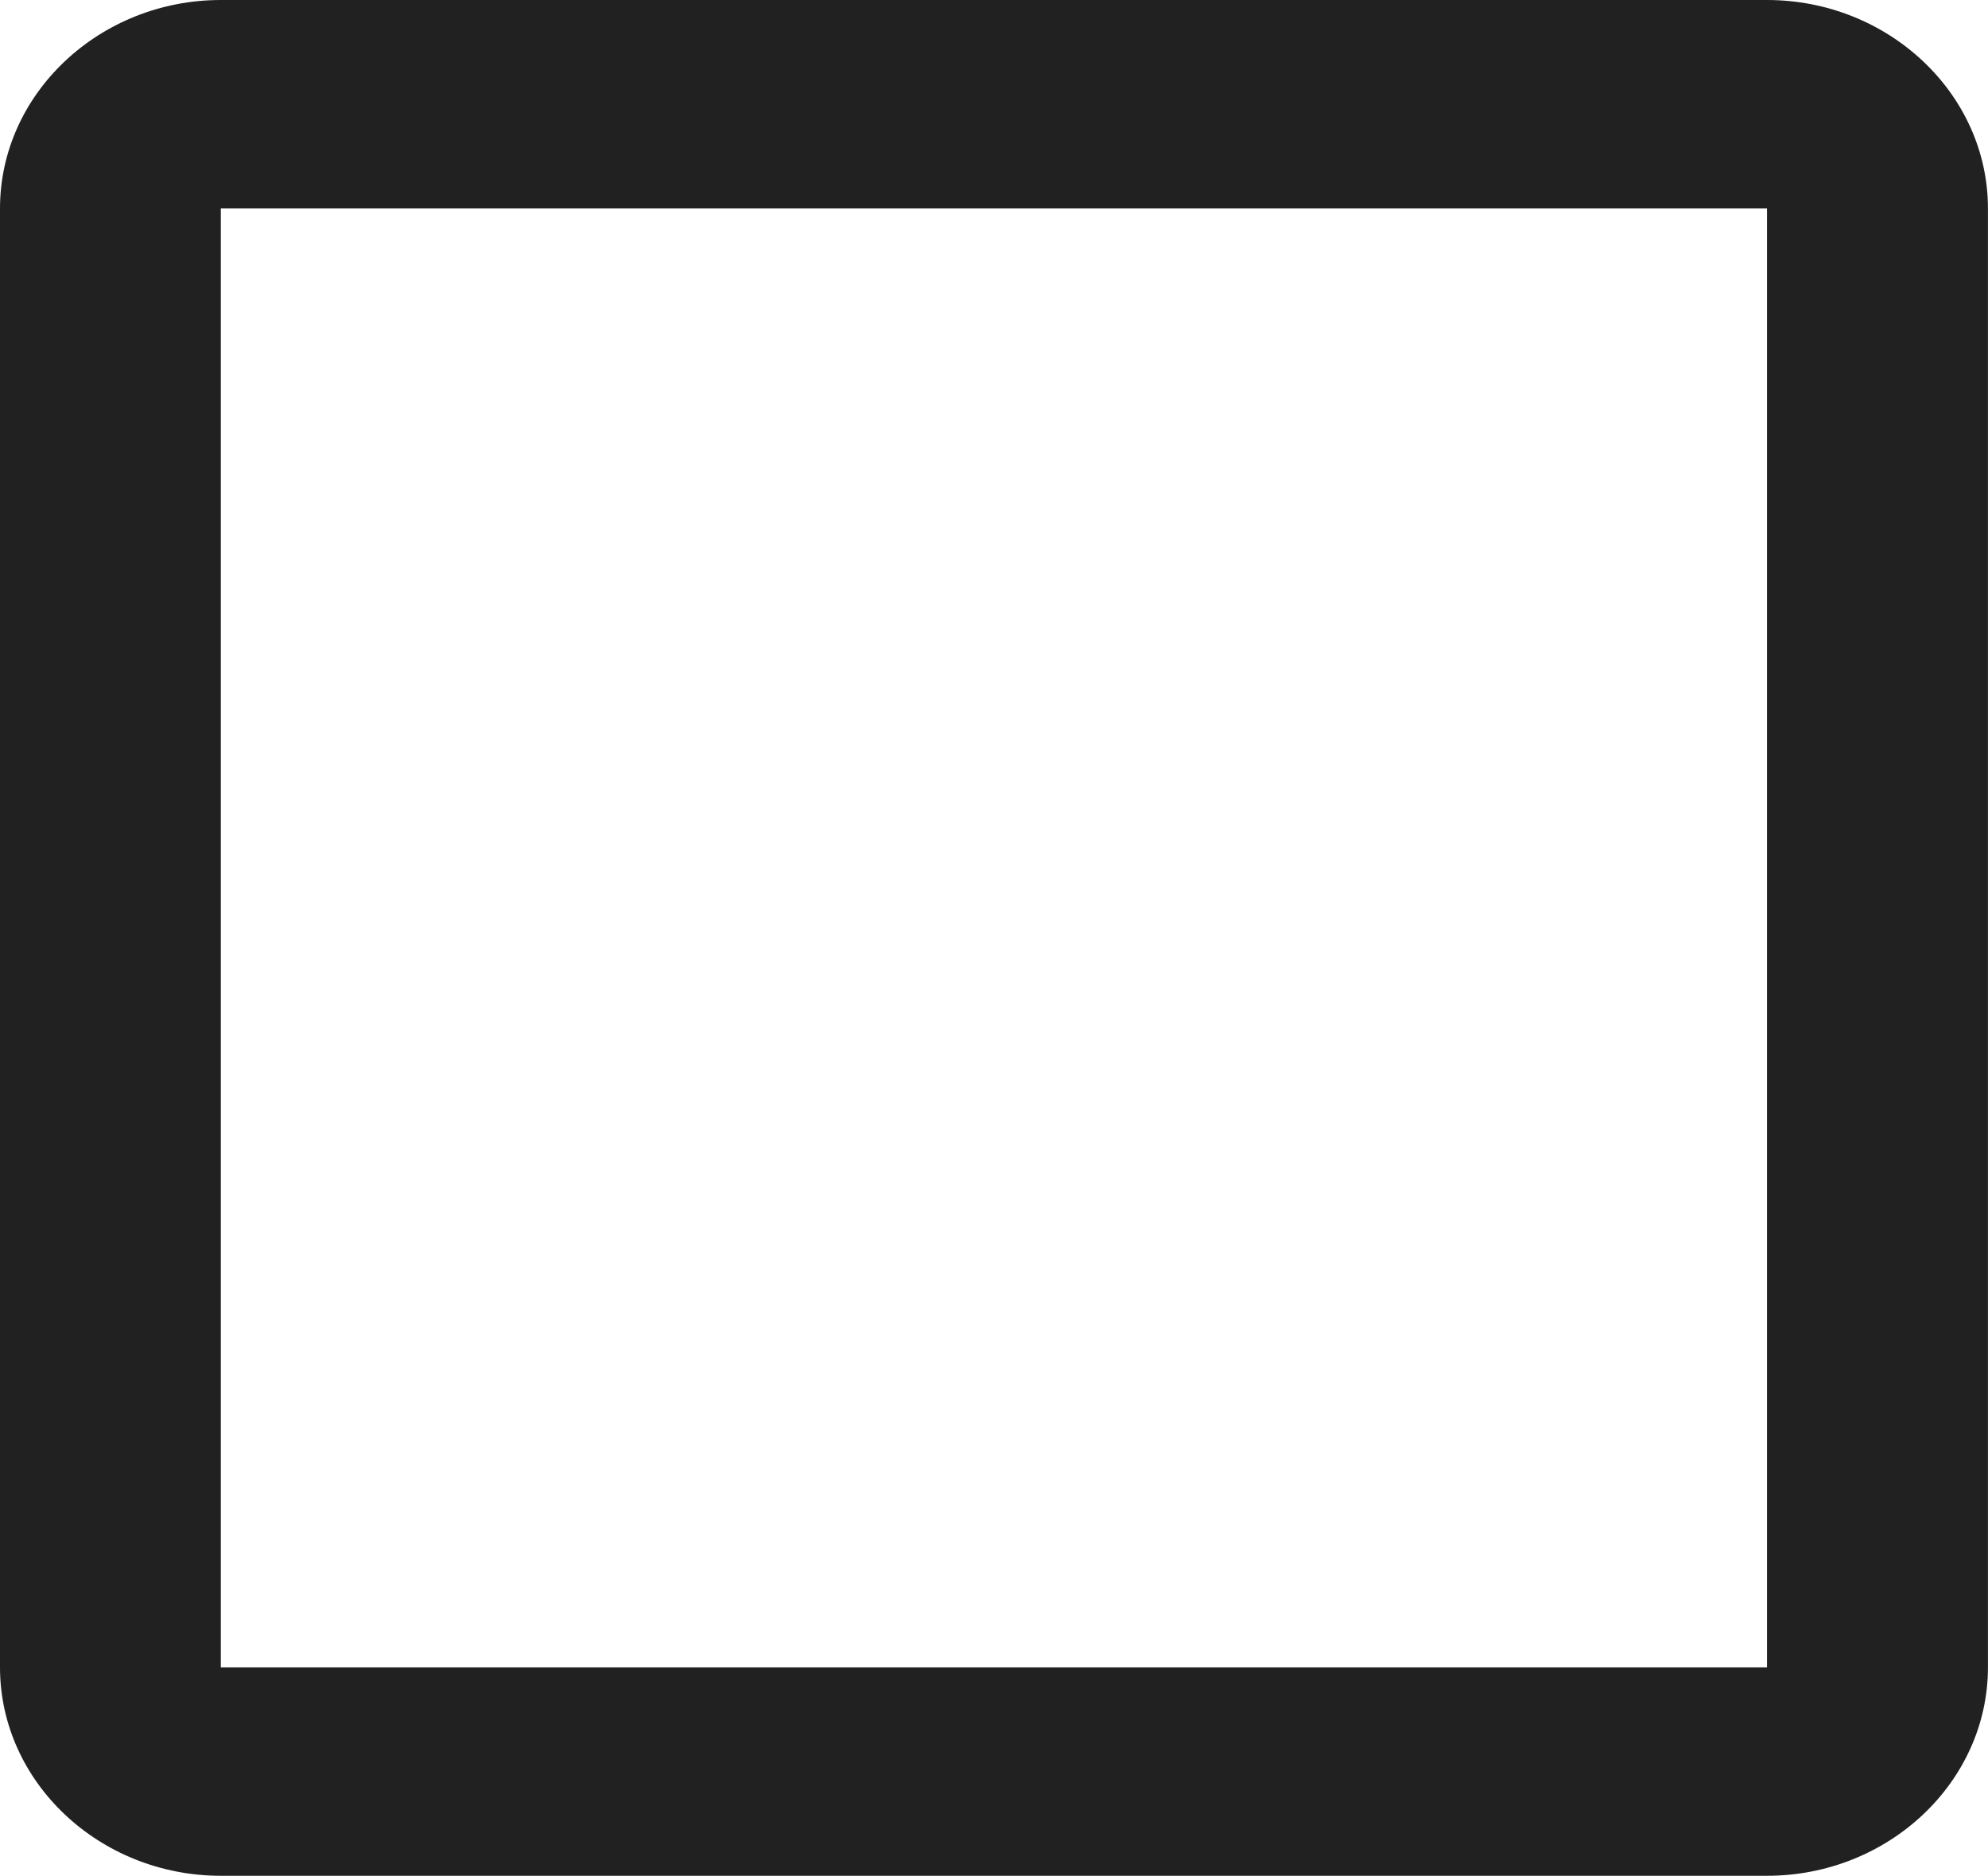
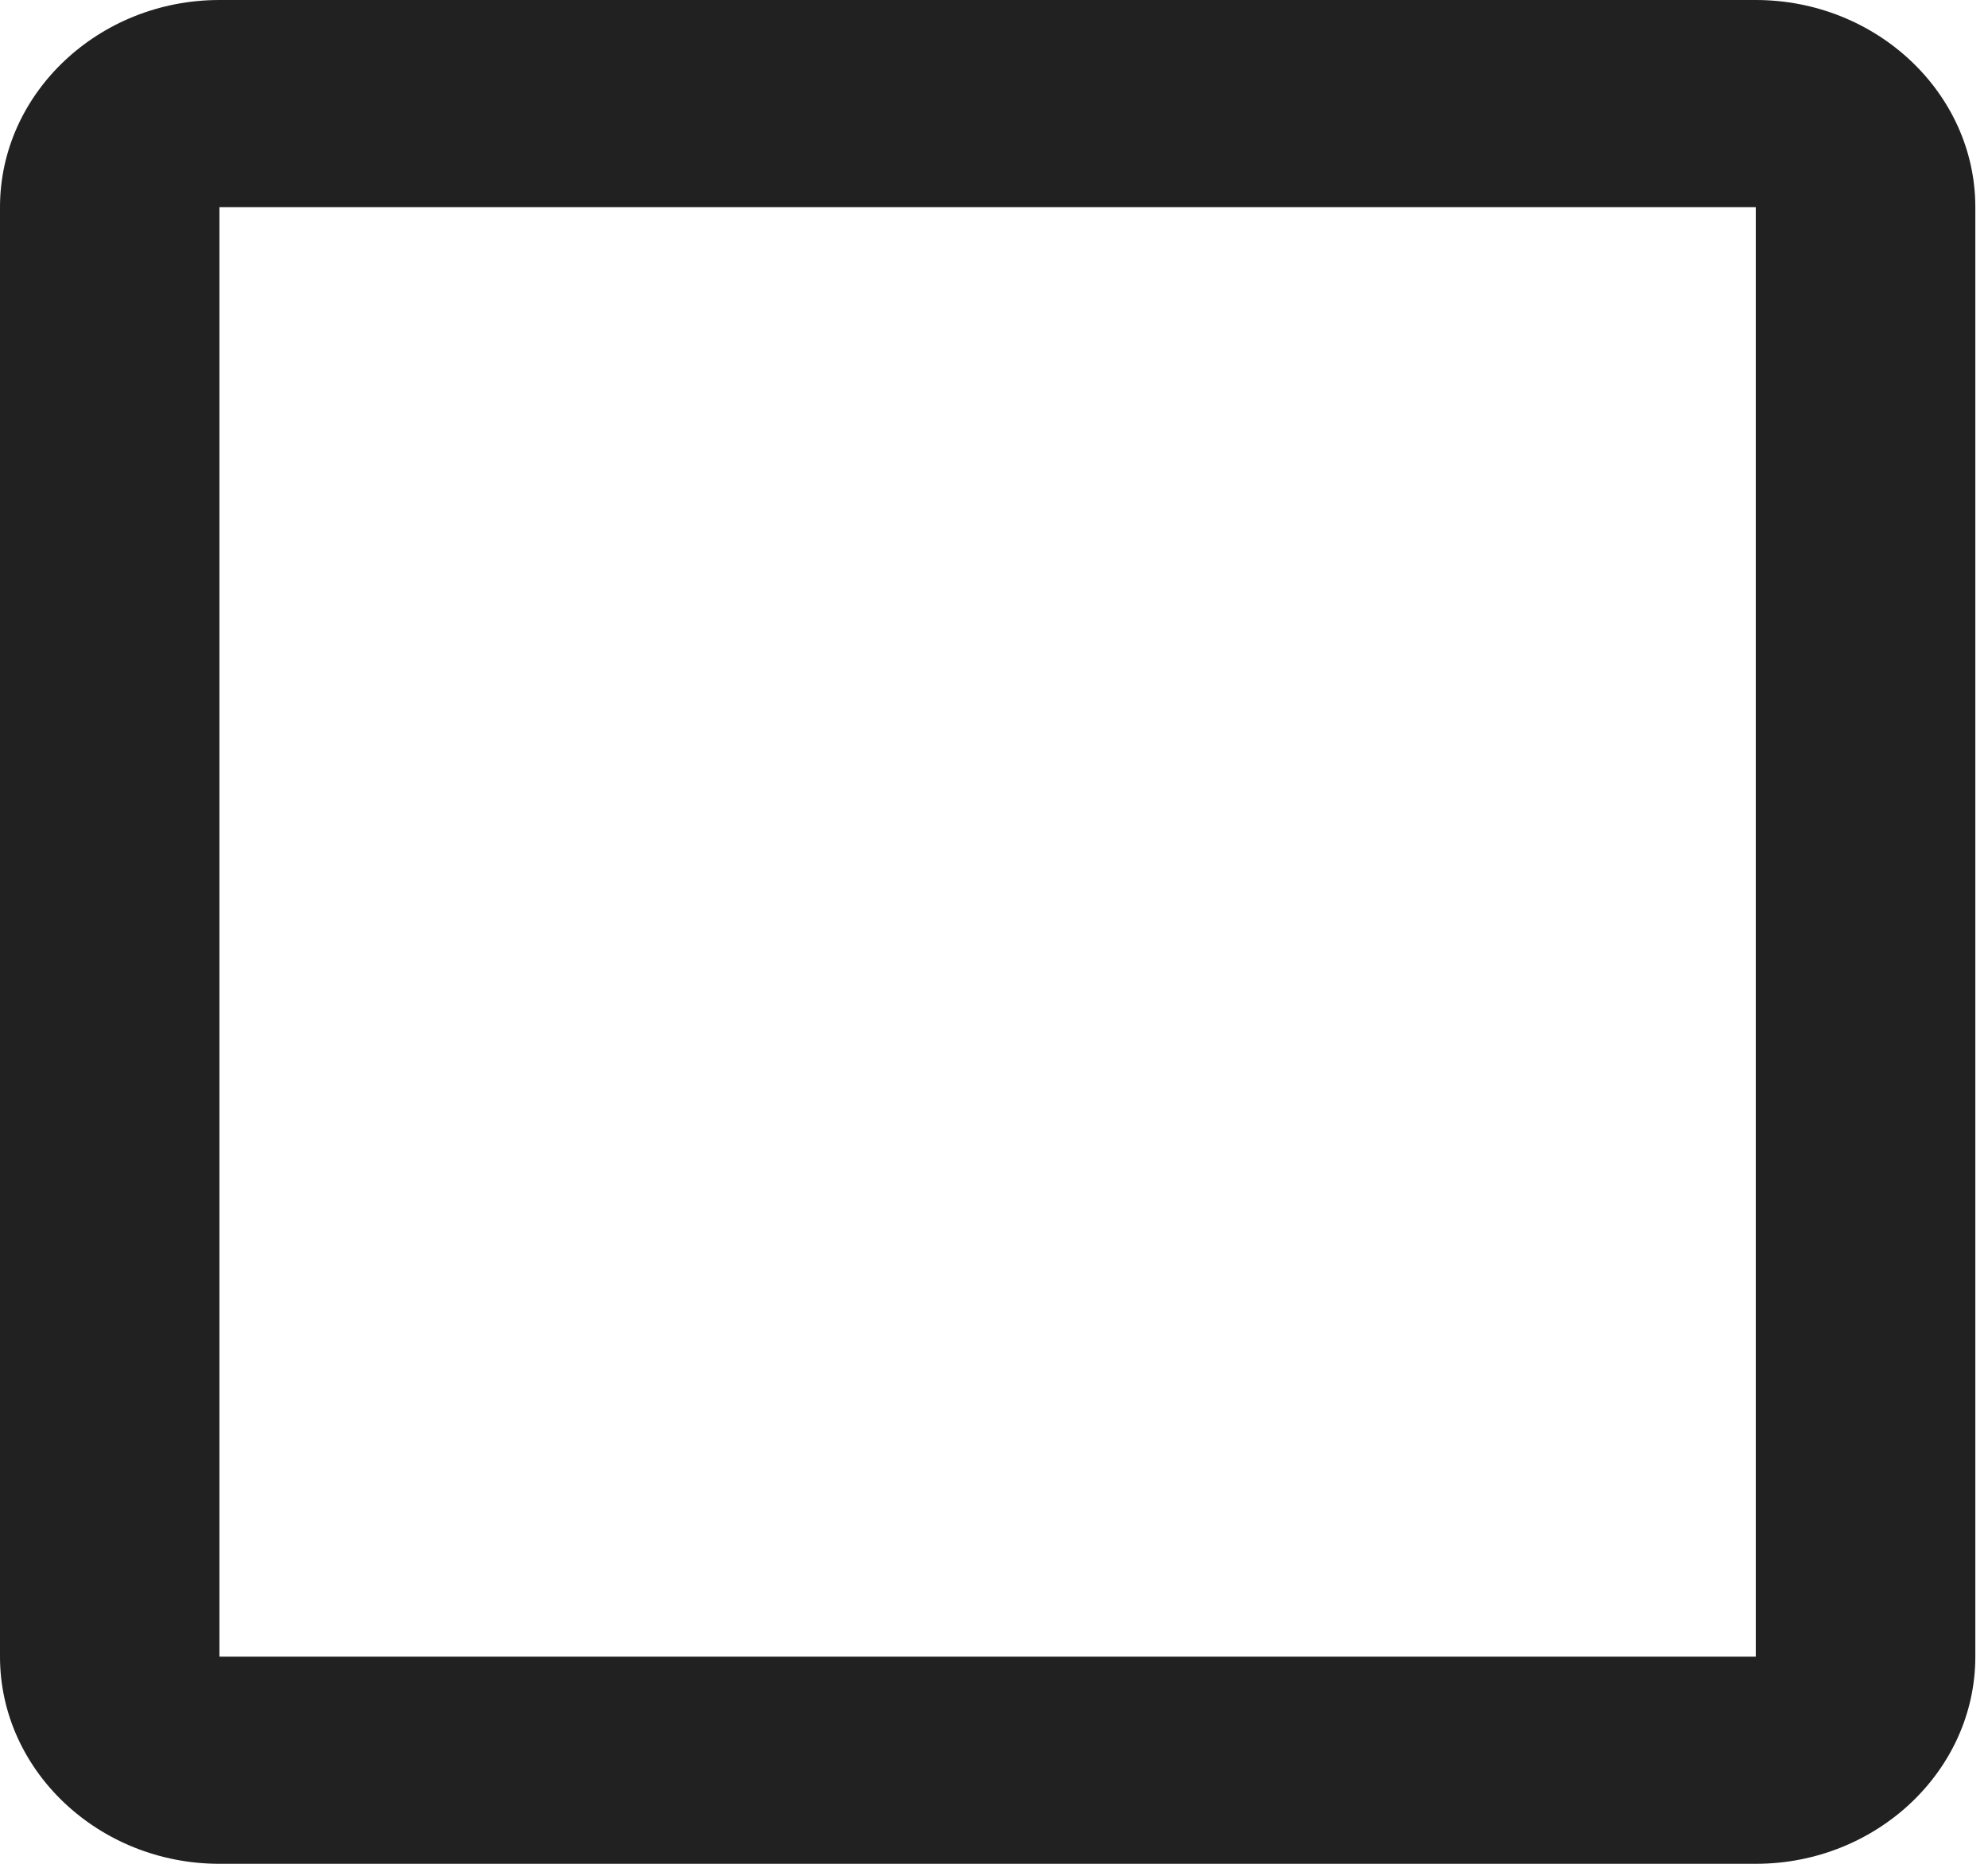
- <svg xmlns="http://www.w3.org/2000/svg">
+ <svg xmlns="http://www.w3.org/2000/svg" width="16" height="15" fill="none">
  <path d="M14.131 1.667v11.666H1.766V1.667h12.365zm0-1.667H1.766C.795 0 0 .75 0 1.667v11.666C0 14.25.795 15 1.766 15h12.365c.972 0 1.767-.75 1.767-1.667V1.667C15.898.75 15.103 0 14.13 0z" fill="#212121" />
</svg>
